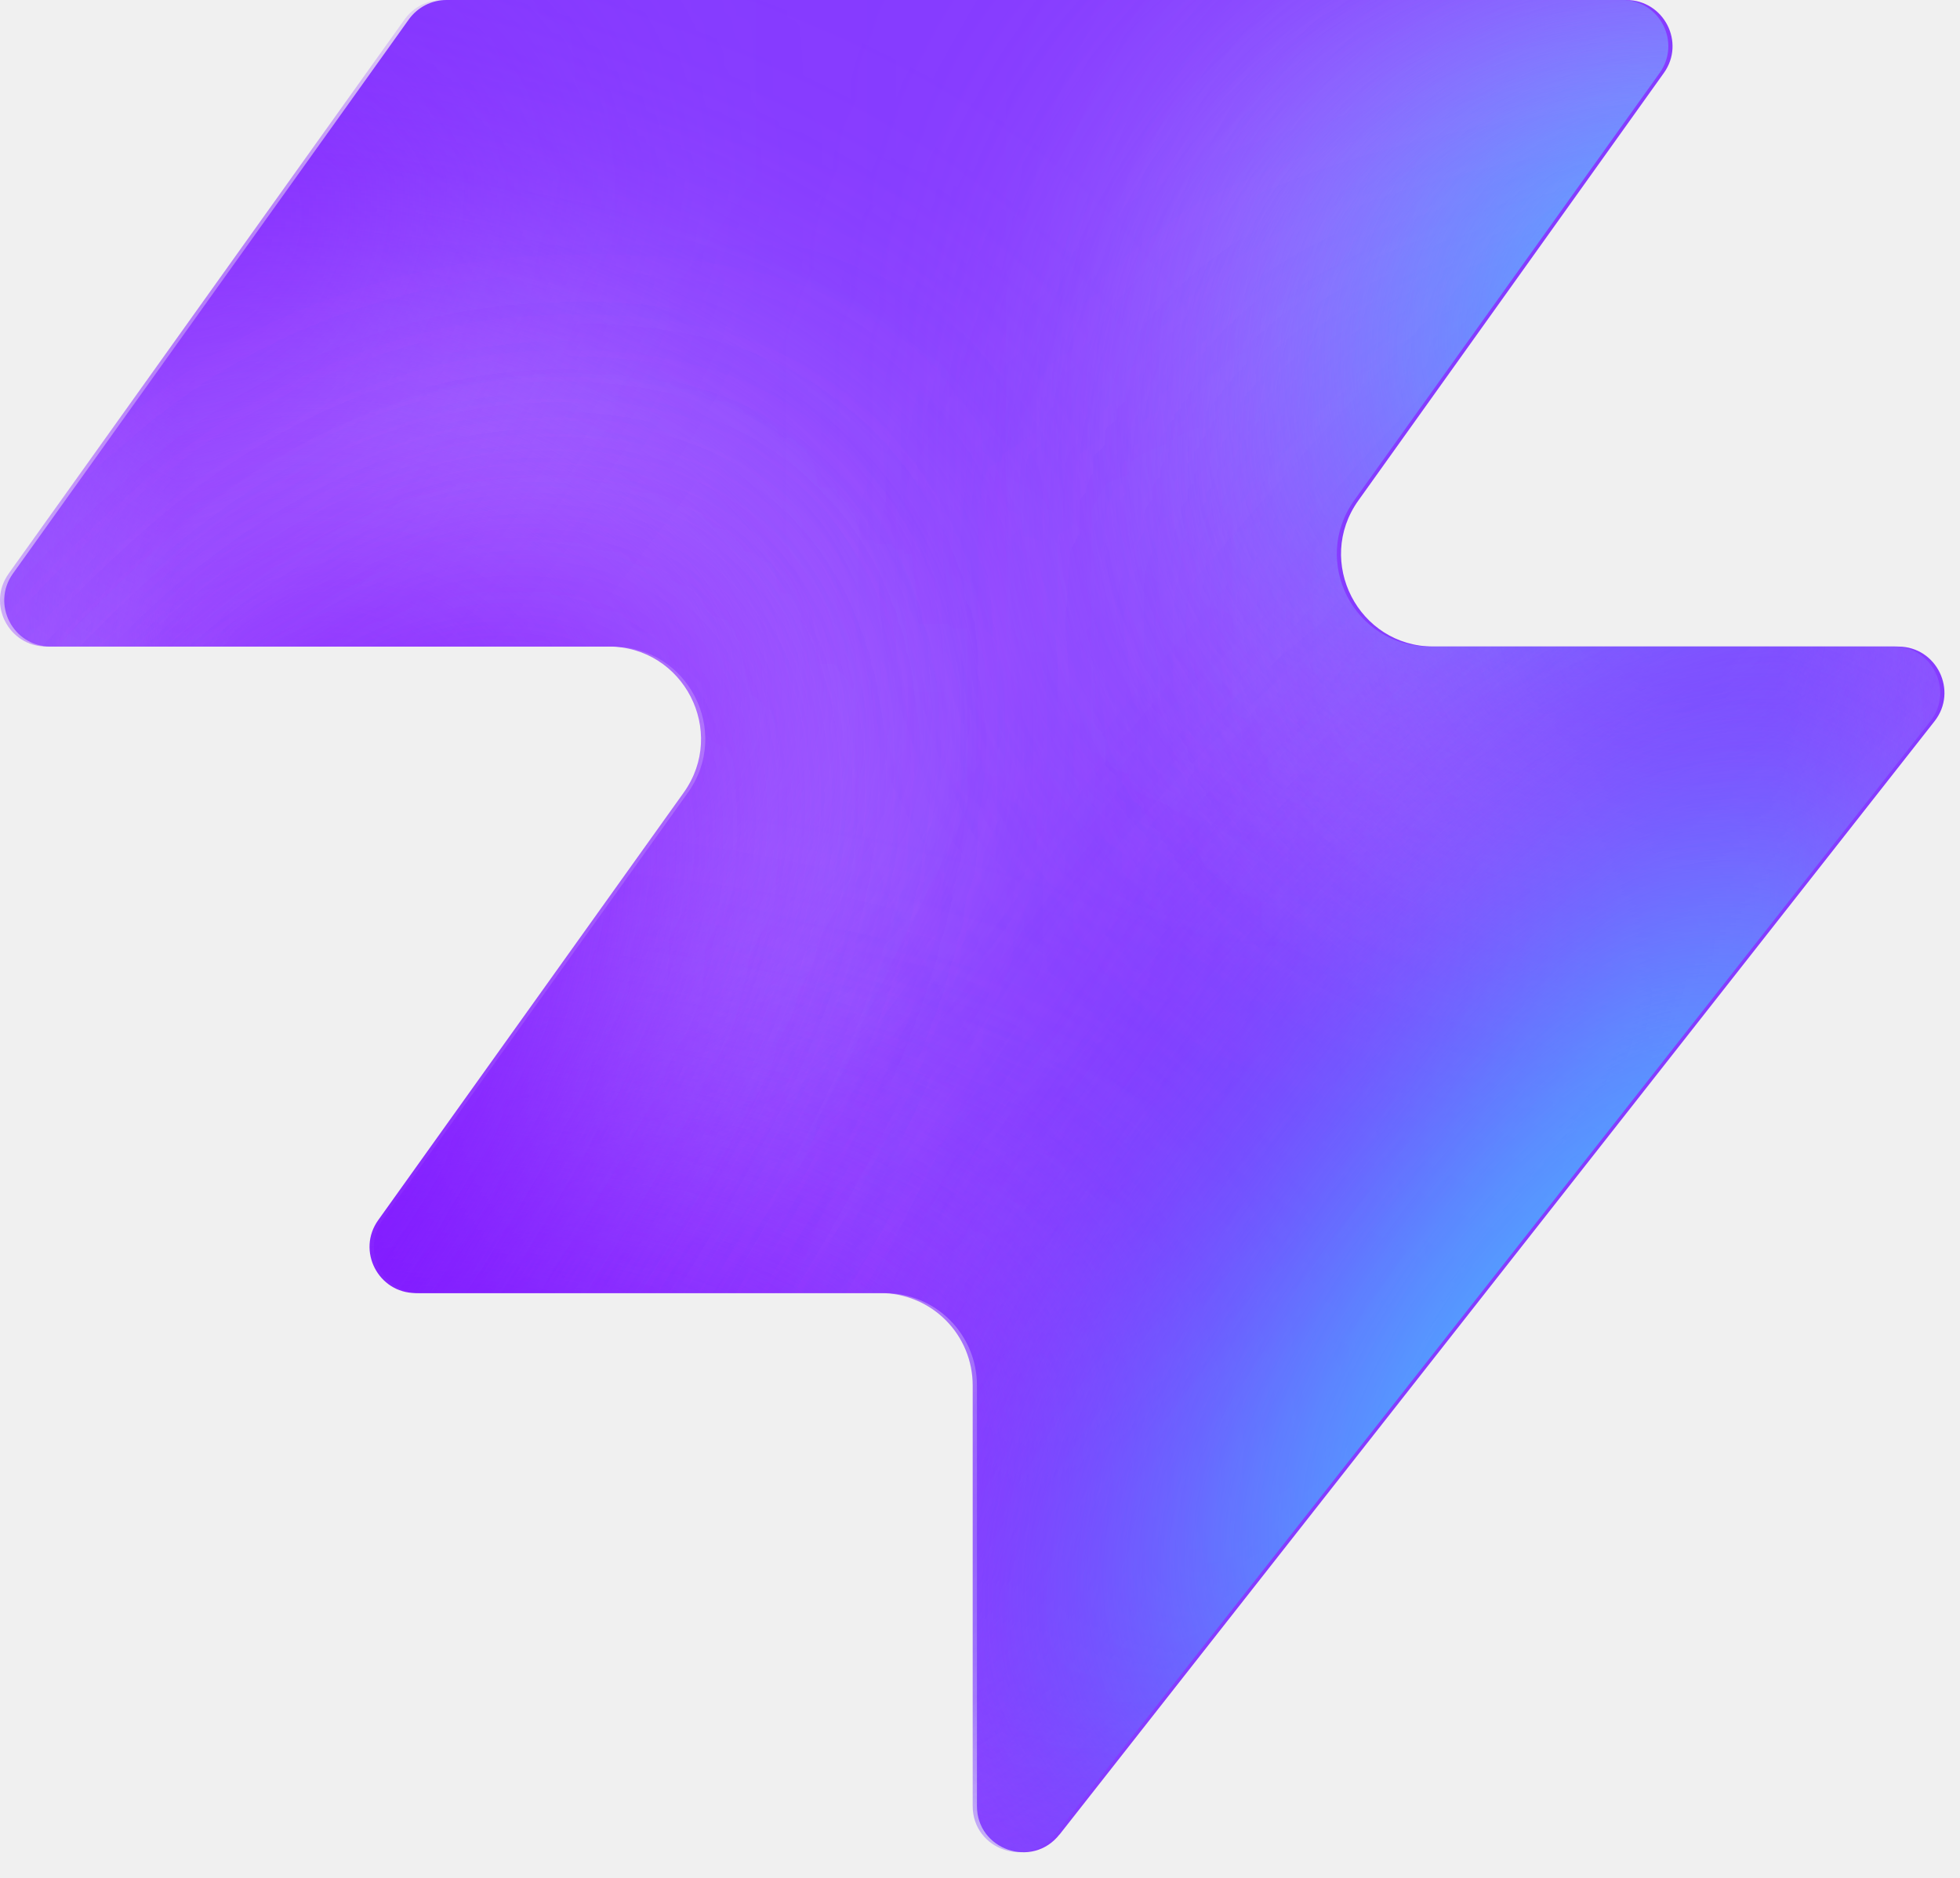
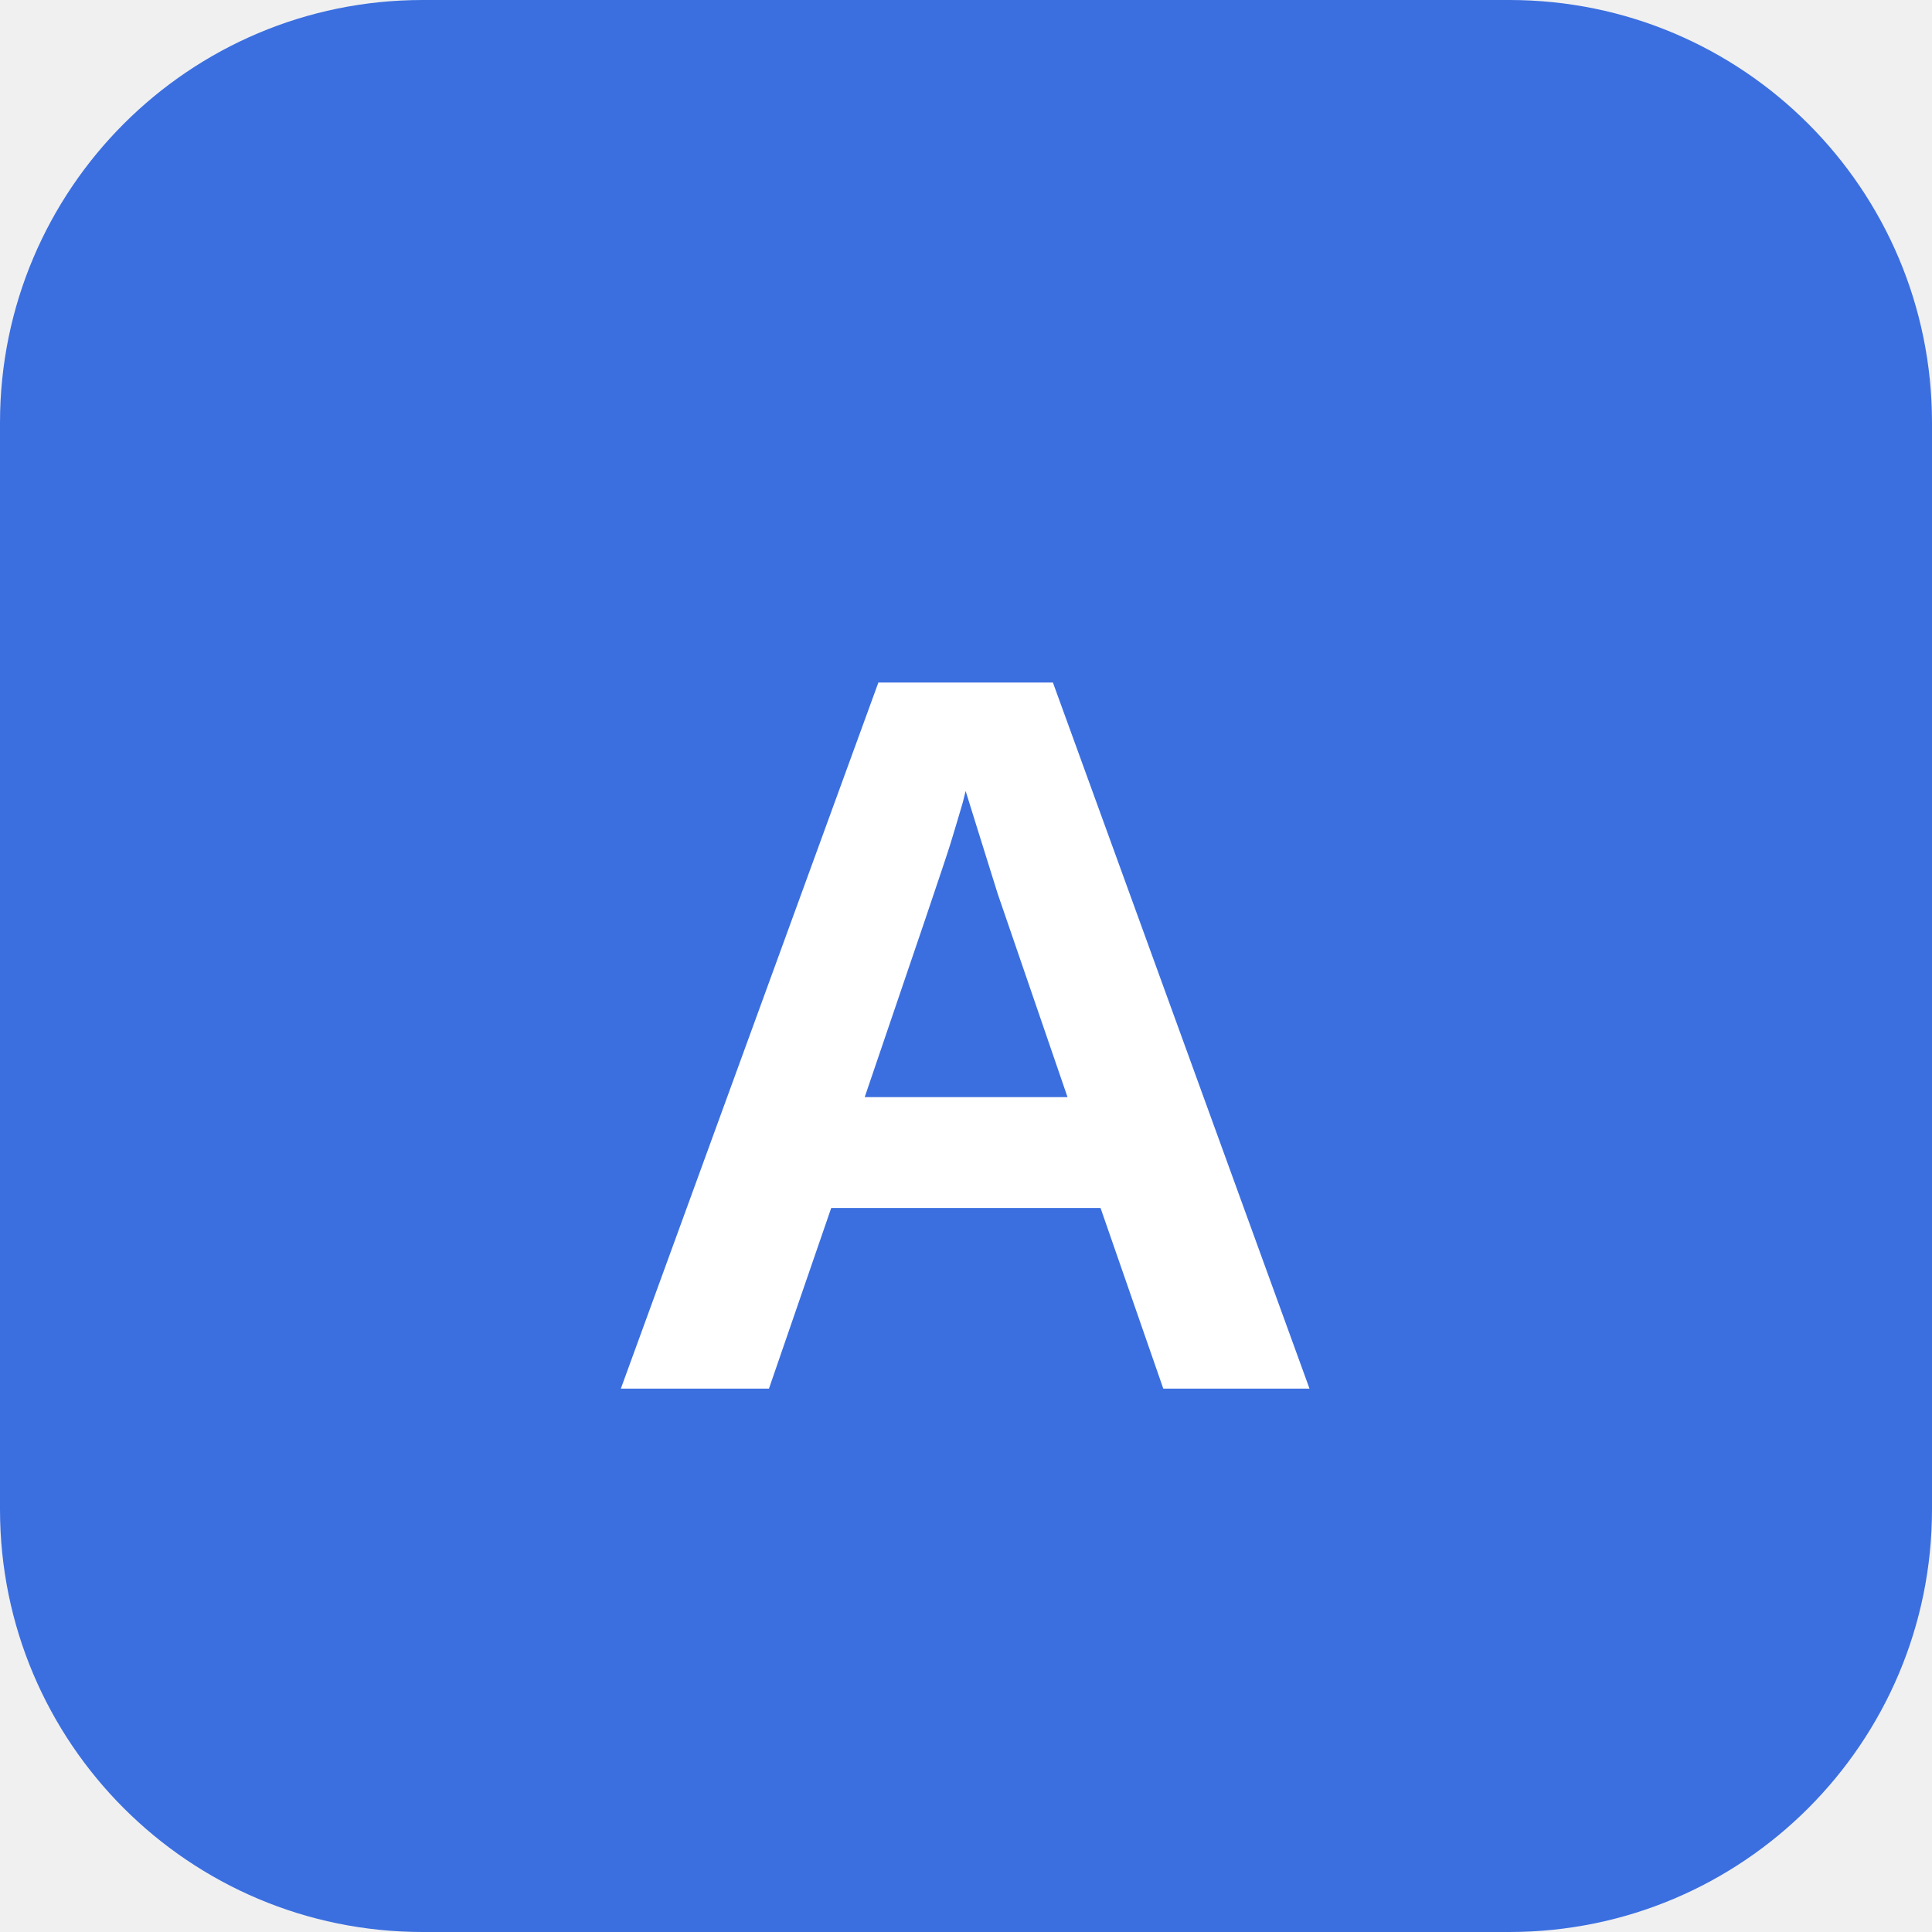
- <svg xmlns="http://www.w3.org/2000/svg" width="48" height="46" fill="none" viewBox="0 0 48 46">
-   <path fill="#863bff" d="M25.946 44.938c-.664.845-2.021.375-2.021-.698V33.937a2.26 2.26 0 0 0-2.262-2.262H10.287c-.92 0-1.456-1.04-.92-1.788l7.48-10.471c1.07-1.497 0-3.578-1.842-3.578H1.237c-.92 0-1.456-1.04-.92-1.788L10.013.474c.214-.297.556-.474.92-.474h28.894c.92 0 1.456 1.04.92 1.788l-7.48 10.471c-1.07 1.498 0 3.579 1.842 3.579h11.377c.943 0 1.473 1.088.89 1.83L25.947 44.94z" style="fill:#863bff;fill:color(display-p3 .525 .23 1);fill-opacity:1" />
-   <mask id="a" width="48" height="46" x="0" y="0" maskUnits="userSpaceOnUse" style="mask-type:alpha">
-     <path fill="#000" d="M25.842 44.938c-.664.844-2.021.375-2.021-.698V33.937a2.26 2.26 0 0 0-2.262-2.262H10.183c-.92 0-1.456-1.04-.92-1.788l7.48-10.471c1.07-1.498 0-3.579-1.842-3.579H1.133c-.92 0-1.456-1.04-.92-1.787L9.91.473c.214-.297.556-.474.92-.474h28.894c.92 0 1.456 1.04.92 1.788l-7.48 10.471c-1.07 1.498 0 3.578 1.842 3.578h11.377c.943 0 1.473 1.088.89 1.832L25.843 44.94z" style="fill:#000;fill-opacity:1" />
-   </mask>
-   <g mask="url(#a)">
-     <g filter="url(#b)">
-       <ellipse cx="5.508" cy="14.704" fill="#ede6ff" rx="5.508" ry="14.704" style="fill:#ede6ff;fill:color(display-p3 .927 .903 1);fill-opacity:1" transform="matrix(.00324 1 1 -.00324 -4.47 31.516)" />
-     </g>
-     <g filter="url(#c)">
-       <ellipse cx="10.399" cy="29.851" fill="#ede6ff" rx="10.399" ry="29.851" style="fill:#ede6ff;fill:color(display-p3 .927 .903 1);fill-opacity:1" transform="matrix(.00324 1 1 -.00324 -39.328 7.883)" />
-     </g>
-     <g filter="url(#d)">
-       <ellipse cx="5.508" cy="30.487" fill="#7e14ff" rx="5.508" ry="30.487" style="fill:#7e14ff;fill:color(display-p3 .492 .077 1);fill-opacity:1" transform="rotate(89.814 -25.913 -14.639)scale(1 -1)" />
-     </g>
-     <g filter="url(#e)">
-       <ellipse cx="5.508" cy="30.599" fill="#7e14ff" rx="5.508" ry="30.599" style="fill:#7e14ff;fill:color(display-p3 .492 .077 1);fill-opacity:1" transform="rotate(89.814 -32.644 -3.334)scale(1 -1)" />
-     </g>
-     <g filter="url(#f)">
-       <ellipse cx="5.508" cy="30.599" fill="#7e14ff" rx="5.508" ry="30.599" style="fill:#7e14ff;fill:color(display-p3 .492 .077 1);fill-opacity:1" transform="matrix(.00324 1 1 -.00324 -34.34 30.47)" />
-     </g>
-     <g filter="url(#g)">
-       <ellipse cx="14.072" cy="22.078" fill="#ede6ff" rx="14.072" ry="22.078" style="fill:#ede6ff;fill:color(display-p3 .927 .903 1);fill-opacity:1" transform="rotate(93.35 24.506 48.493)scale(-1 1)" />
-     </g>
-     <g filter="url(#h)">
-       <ellipse cx="3.47" cy="21.501" fill="#7e14ff" rx="3.47" ry="21.501" style="fill:#7e14ff;fill:color(display-p3 .492 .077 1);fill-opacity:1" transform="rotate(89.009 28.708 47.59)scale(-1 1)" />
-     </g>
-     <g filter="url(#i)">
-       <ellipse cx="3.47" cy="21.501" fill="#7e14ff" rx="3.47" ry="21.501" style="fill:#7e14ff;fill:color(display-p3 .492 .077 1);fill-opacity:1" transform="rotate(89.009 28.708 47.59)scale(-1 1)" />
-     </g>
-     <g filter="url(#j)">
-       <ellipse cx=".387" cy="8.972" fill="#7e14ff" rx="4.407" ry="29.108" style="fill:#7e14ff;fill:color(display-p3 .492 .077 1);fill-opacity:1" transform="rotate(39.51 .387 8.972)" />
-     </g>
-     <g filter="url(#k)">
-       <ellipse cx="47.523" cy="-6.092" fill="#7e14ff" rx="4.407" ry="29.108" style="fill:#7e14ff;fill:color(display-p3 .492 .077 1);fill-opacity:1" transform="rotate(37.892 47.523 -6.092)" />
-     </g>
-     <g filter="url(#l)">
-       <ellipse cx="41.412" cy="6.333" fill="#47bfff" rx="5.971" ry="9.665" style="fill:#47bfff;fill:color(display-p3 .28 .748 1);fill-opacity:1" transform="rotate(37.892 41.412 6.333)" />
-     </g>
-     <g filter="url(#m)">
-       <ellipse cx="-1.879" cy="38.332" fill="#7e14ff" rx="4.407" ry="29.108" style="fill:#7e14ff;fill:color(display-p3 .492 .077 1);fill-opacity:1" transform="rotate(37.892 -1.88 38.332)" />
-     </g>
-     <g filter="url(#n)">
-       <ellipse cx="-1.879" cy="38.332" fill="#7e14ff" rx="4.407" ry="29.108" style="fill:#7e14ff;fill:color(display-p3 .492 .077 1);fill-opacity:1" transform="rotate(37.892 -1.88 38.332)" />
-     </g>
-     <g filter="url(#o)">
-       <ellipse cx="35.651" cy="29.907" fill="#7e14ff" rx="4.407" ry="29.108" style="fill:#7e14ff;fill:color(display-p3 .492 .077 1);fill-opacity:1" transform="rotate(37.892 35.651 29.907)" />
-     </g>
-     <g filter="url(#p)">
-       <ellipse cx="38.418" cy="32.4" fill="#47bfff" rx="5.971" ry="15.297" style="fill:#47bfff;fill:color(display-p3 .28 .748 1);fill-opacity:1" transform="rotate(37.892 38.418 32.4)" />
-     </g>
-   </g>
-   <defs>
-     <filter id="b" width="60.045" height="41.654" x="-19.77" y="16.149" color-interpolation-filters="sRGB" filterUnits="userSpaceOnUse">
-       <feFlood flood-opacity="0" result="BackgroundImageFix" />
-       <feBlend in="SourceGraphic" in2="BackgroundImageFix" result="shape" />
-       <feGaussianBlur result="effect1_foregroundBlur_2002_17158" stdDeviation="7.659" />
-     </filter>
-     <filter id="c" width="90.34" height="51.437" x="-54.613" y="-7.533" color-interpolation-filters="sRGB" filterUnits="userSpaceOnUse">
-       <feFlood flood-opacity="0" result="BackgroundImageFix" />
-       <feBlend in="SourceGraphic" in2="BackgroundImageFix" result="shape" />
-       <feGaussianBlur result="effect1_foregroundBlur_2002_17158" stdDeviation="7.659" />
-     </filter>
-     <filter id="d" width="79.355" height="29.4" x="-49.64" y="2.03" color-interpolation-filters="sRGB" filterUnits="userSpaceOnUse">
-       <feFlood flood-opacity="0" result="BackgroundImageFix" />
-       <feBlend in="SourceGraphic" in2="BackgroundImageFix" result="shape" />
-       <feGaussianBlur result="effect1_foregroundBlur_2002_17158" stdDeviation="4.596" />
-     </filter>
-     <filter id="e" width="79.579" height="29.4" x="-45.045" y="20.029" color-interpolation-filters="sRGB" filterUnits="userSpaceOnUse">
-       <feFlood flood-opacity="0" result="BackgroundImageFix" />
-       <feBlend in="SourceGraphic" in2="BackgroundImageFix" result="shape" />
-       <feGaussianBlur result="effect1_foregroundBlur_2002_17158" stdDeviation="4.596" />
-     </filter>
-     <filter id="f" width="79.579" height="29.4" x="-43.513" y="21.178" color-interpolation-filters="sRGB" filterUnits="userSpaceOnUse">
-       <feFlood flood-opacity="0" result="BackgroundImageFix" />
-       <feBlend in="SourceGraphic" in2="BackgroundImageFix" result="shape" />
-       <feGaussianBlur result="effect1_foregroundBlur_2002_17158" stdDeviation="4.596" />
-     </filter>
-     <filter id="g" width="74.749" height="58.852" x="15.756" y="-17.901" color-interpolation-filters="sRGB" filterUnits="userSpaceOnUse">
-       <feFlood flood-opacity="0" result="BackgroundImageFix" />
-       <feBlend in="SourceGraphic" in2="BackgroundImageFix" result="shape" />
-       <feGaussianBlur result="effect1_foregroundBlur_2002_17158" stdDeviation="7.659" />
-     </filter>
-     <filter id="h" width="61.377" height="25.362" x="23.548" y="2.284" color-interpolation-filters="sRGB" filterUnits="userSpaceOnUse">
-       <feFlood flood-opacity="0" result="BackgroundImageFix" />
-       <feBlend in="SourceGraphic" in2="BackgroundImageFix" result="shape" />
-       <feGaussianBlur result="effect1_foregroundBlur_2002_17158" stdDeviation="4.596" />
-     </filter>
-     <filter id="i" width="61.377" height="25.362" x="23.548" y="2.284" color-interpolation-filters="sRGB" filterUnits="userSpaceOnUse">
-       <feFlood flood-opacity="0" result="BackgroundImageFix" />
-       <feBlend in="SourceGraphic" in2="BackgroundImageFix" result="shape" />
-       <feGaussianBlur result="effect1_foregroundBlur_2002_17158" stdDeviation="4.596" />
-     </filter>
-     <filter id="j" width="56.045" height="63.649" x="-27.636" y="-22.853" color-interpolation-filters="sRGB" filterUnits="userSpaceOnUse">
-       <feFlood flood-opacity="0" result="BackgroundImageFix" />
-       <feBlend in="SourceGraphic" in2="BackgroundImageFix" result="shape" />
-       <feGaussianBlur result="effect1_foregroundBlur_2002_17158" stdDeviation="4.596" />
-     </filter>
-     <filter id="k" width="54.814" height="64.646" x="20.116" y="-38.415" color-interpolation-filters="sRGB" filterUnits="userSpaceOnUse">
-       <feFlood flood-opacity="0" result="BackgroundImageFix" />
-       <feBlend in="SourceGraphic" in2="BackgroundImageFix" result="shape" />
-       <feGaussianBlur result="effect1_foregroundBlur_2002_17158" stdDeviation="4.596" />
-     </filter>
-     <filter id="l" width="33.541" height="35.313" x="24.641" y="-11.323" color-interpolation-filters="sRGB" filterUnits="userSpaceOnUse">
-       <feFlood flood-opacity="0" result="BackgroundImageFix" />
-       <feBlend in="SourceGraphic" in2="BackgroundImageFix" result="shape" />
-       <feGaussianBlur result="effect1_foregroundBlur_2002_17158" stdDeviation="4.596" />
-     </filter>
-     <filter id="m" width="54.814" height="64.646" x="-29.286" y="6.009" color-interpolation-filters="sRGB" filterUnits="userSpaceOnUse">
-       <feFlood flood-opacity="0" result="BackgroundImageFix" />
-       <feBlend in="SourceGraphic" in2="BackgroundImageFix" result="shape" />
-       <feGaussianBlur result="effect1_foregroundBlur_2002_17158" stdDeviation="4.596" />
-     </filter>
-     <filter id="n" width="54.814" height="64.646" x="-29.286" y="6.009" color-interpolation-filters="sRGB" filterUnits="userSpaceOnUse">
-       <feFlood flood-opacity="0" result="BackgroundImageFix" />
-       <feBlend in="SourceGraphic" in2="BackgroundImageFix" result="shape" />
-       <feGaussianBlur result="effect1_foregroundBlur_2002_17158" stdDeviation="4.596" />
-     </filter>
-     <filter id="o" width="54.814" height="64.646" x="8.244" y="-2.416" color-interpolation-filters="sRGB" filterUnits="userSpaceOnUse">
-       <feFlood flood-opacity="0" result="BackgroundImageFix" />
-       <feBlend in="SourceGraphic" in2="BackgroundImageFix" result="shape" />
-       <feGaussianBlur result="effect1_foregroundBlur_2002_17158" stdDeviation="4.596" />
-     </filter>
-     <filter id="p" width="39.409" height="43.623" x="18.713" y="10.588" color-interpolation-filters="sRGB" filterUnits="userSpaceOnUse">
-       <feFlood flood-opacity="0" result="BackgroundImageFix" />
-       <feBlend in="SourceGraphic" in2="BackgroundImageFix" result="shape" />
-       <feGaussianBlur result="effect1_foregroundBlur_2002_17158" stdDeviation="4.596" />
-     </filter>
-   </defs>
+ <svg xmlns="http://www.w3.org/2000/svg" width="64" height="64" viewBox="0 0 64 64">
+   <rect width="64" height="64" rx="14" fill="#3b6fe0" />
+   <text x="32" y="46" font-family="Arial, Helvetica, sans-serif" font-weight="700" font-size="34" fill="#ffffff" text-anchor="middle">A</text>
</svg>
